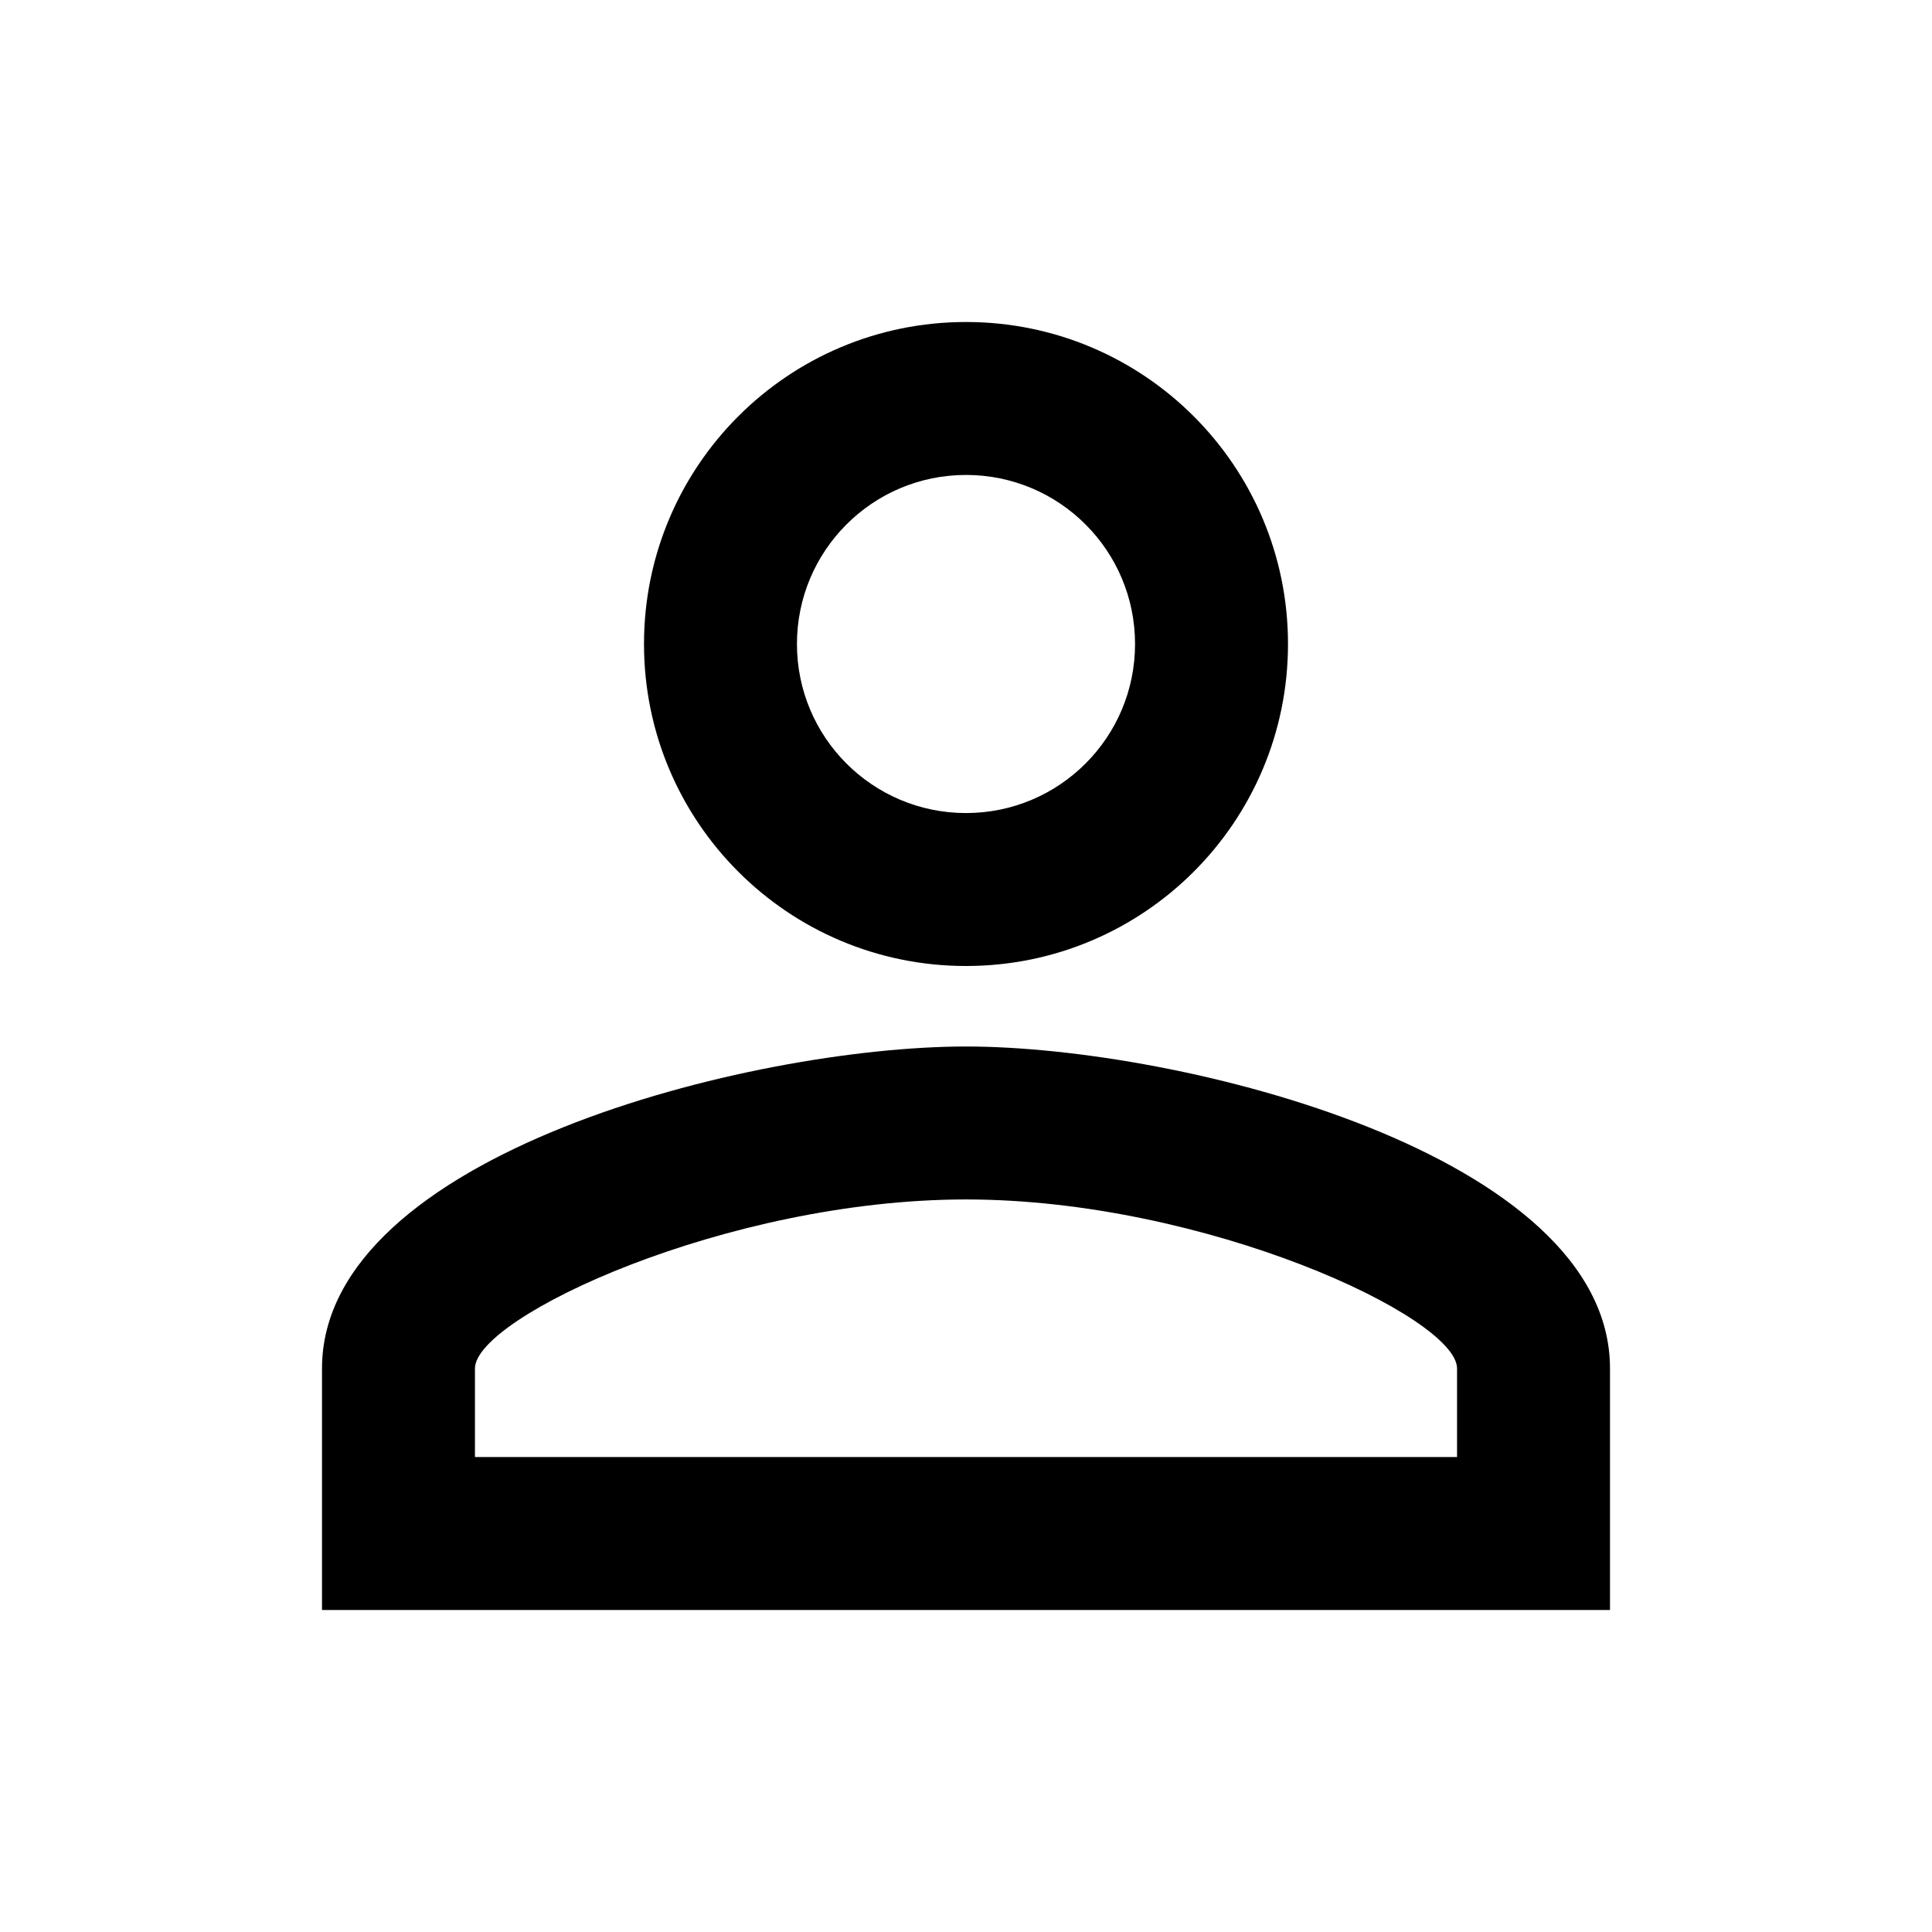
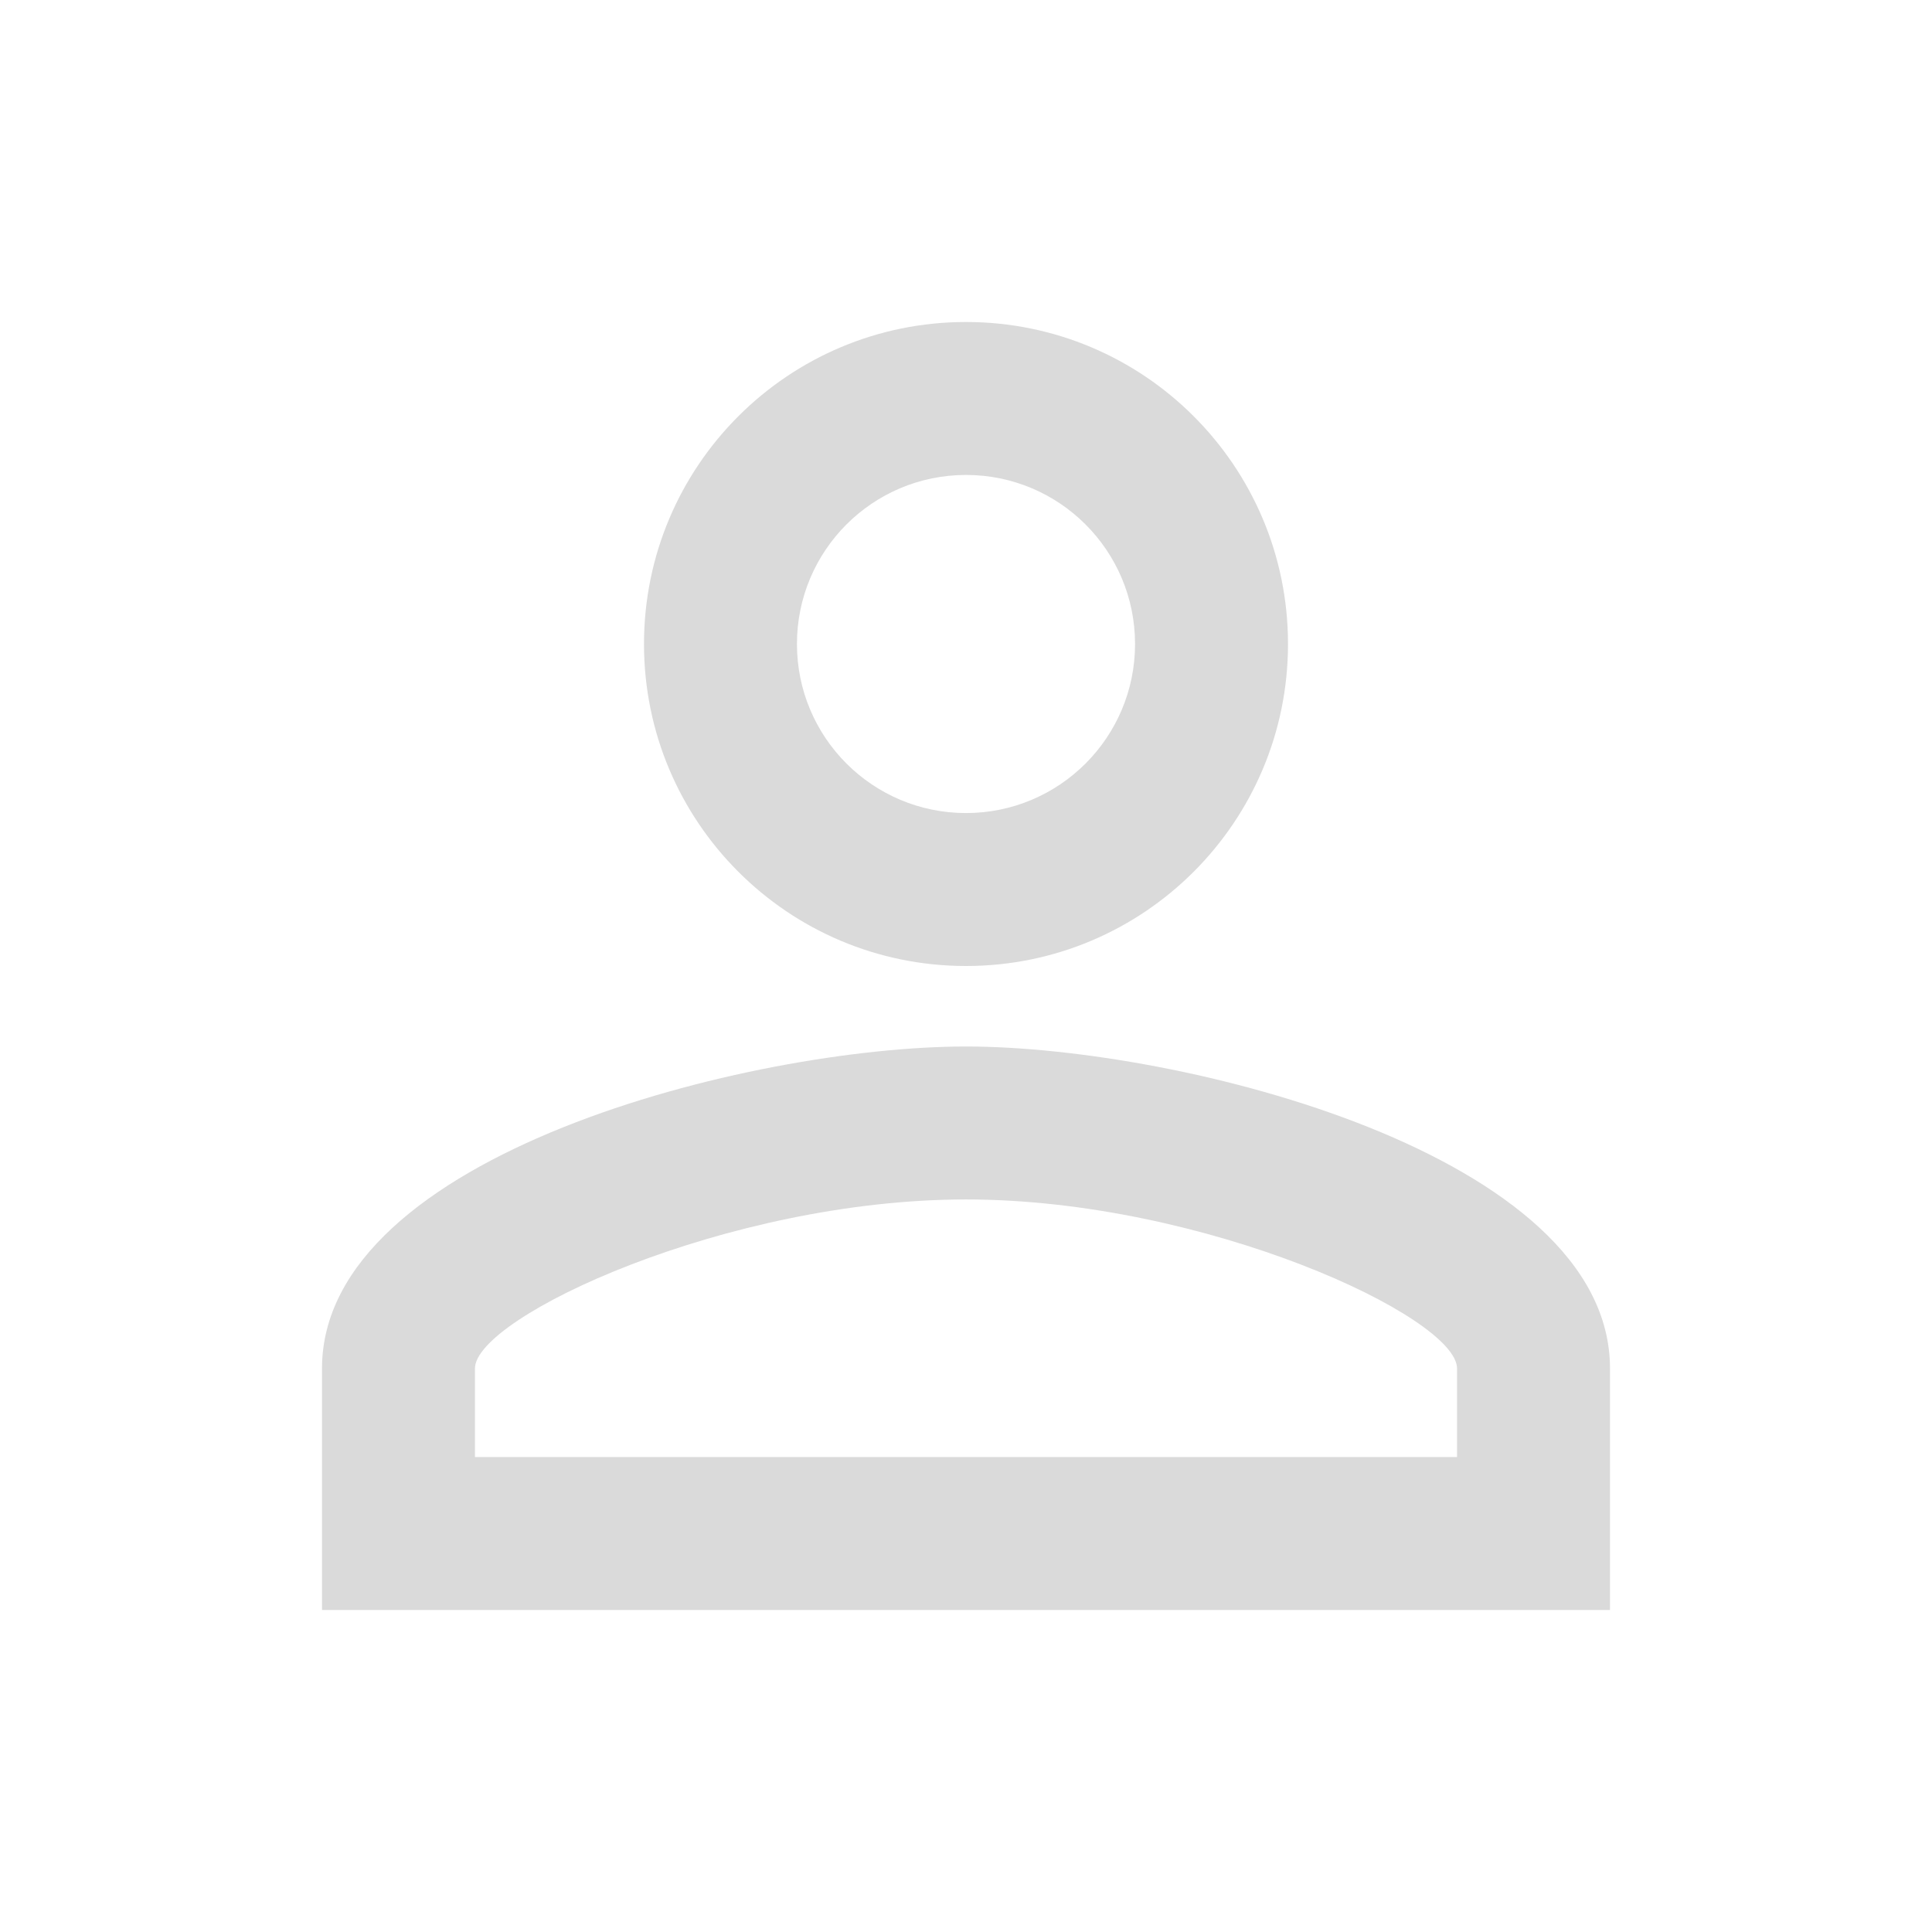
- <svg xmlns="http://www.w3.org/2000/svg" height="24" viewBox="0 0 24 24" width="24">
+ <svg xmlns="http://www.w3.org/2000/svg" height="24" viewBox="0 0 24 24" width="24" fill="#dadada">
  <path d="M0 0h24v24H0z" fill="none" />
  <path d="M12 5.9c1.16 0 2.1.94 2.1 2.1s-.94 2.1-2.1 2.1S9.9 9.16 9.9 8s.94-2.1 2.1-2.1m0 9c2.97 0 6.1 1.46 6.1 2.1v1.1H5.9V17c0-.64 3.13-2.1 6.1-2.1M12 4C9.79 4 8 5.79 8 8s1.79 4 4 4 4-1.79 4-4-1.79-4-4-4zm0 9c-2.67 0-8 1.34-8 4v3h16v-3c0-2.66-5.33-4-8-4z" />
</svg>
